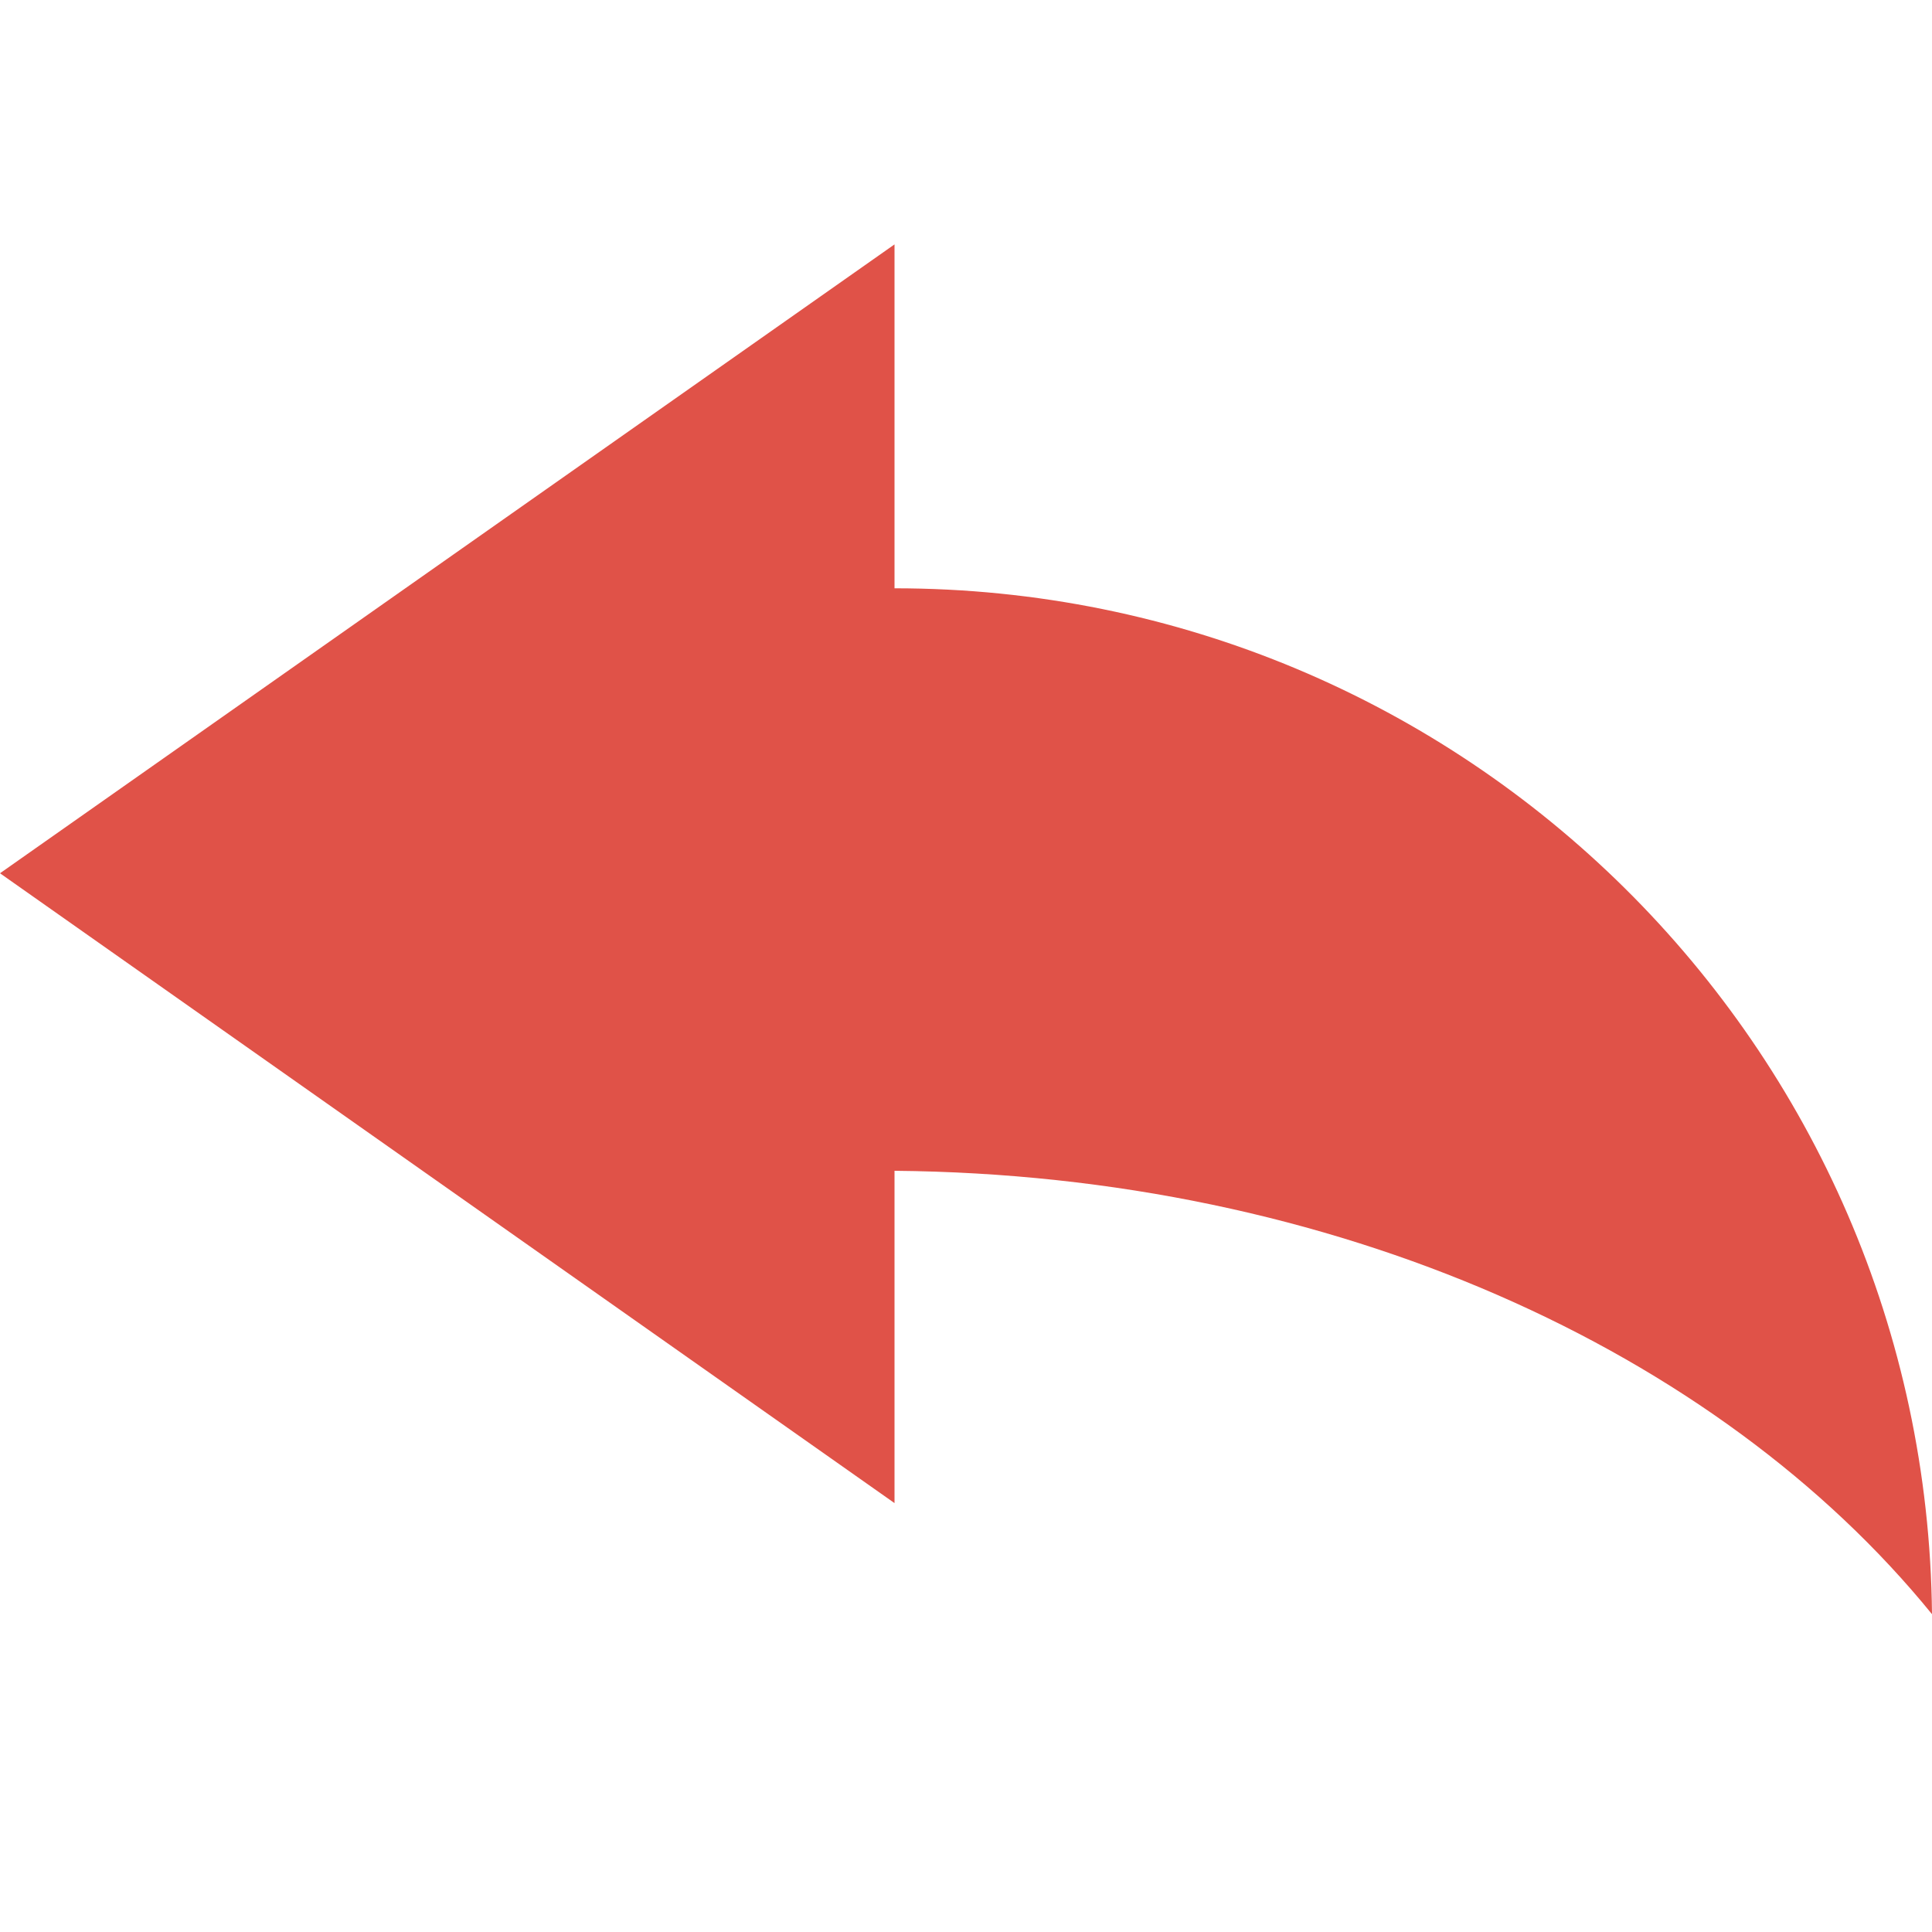
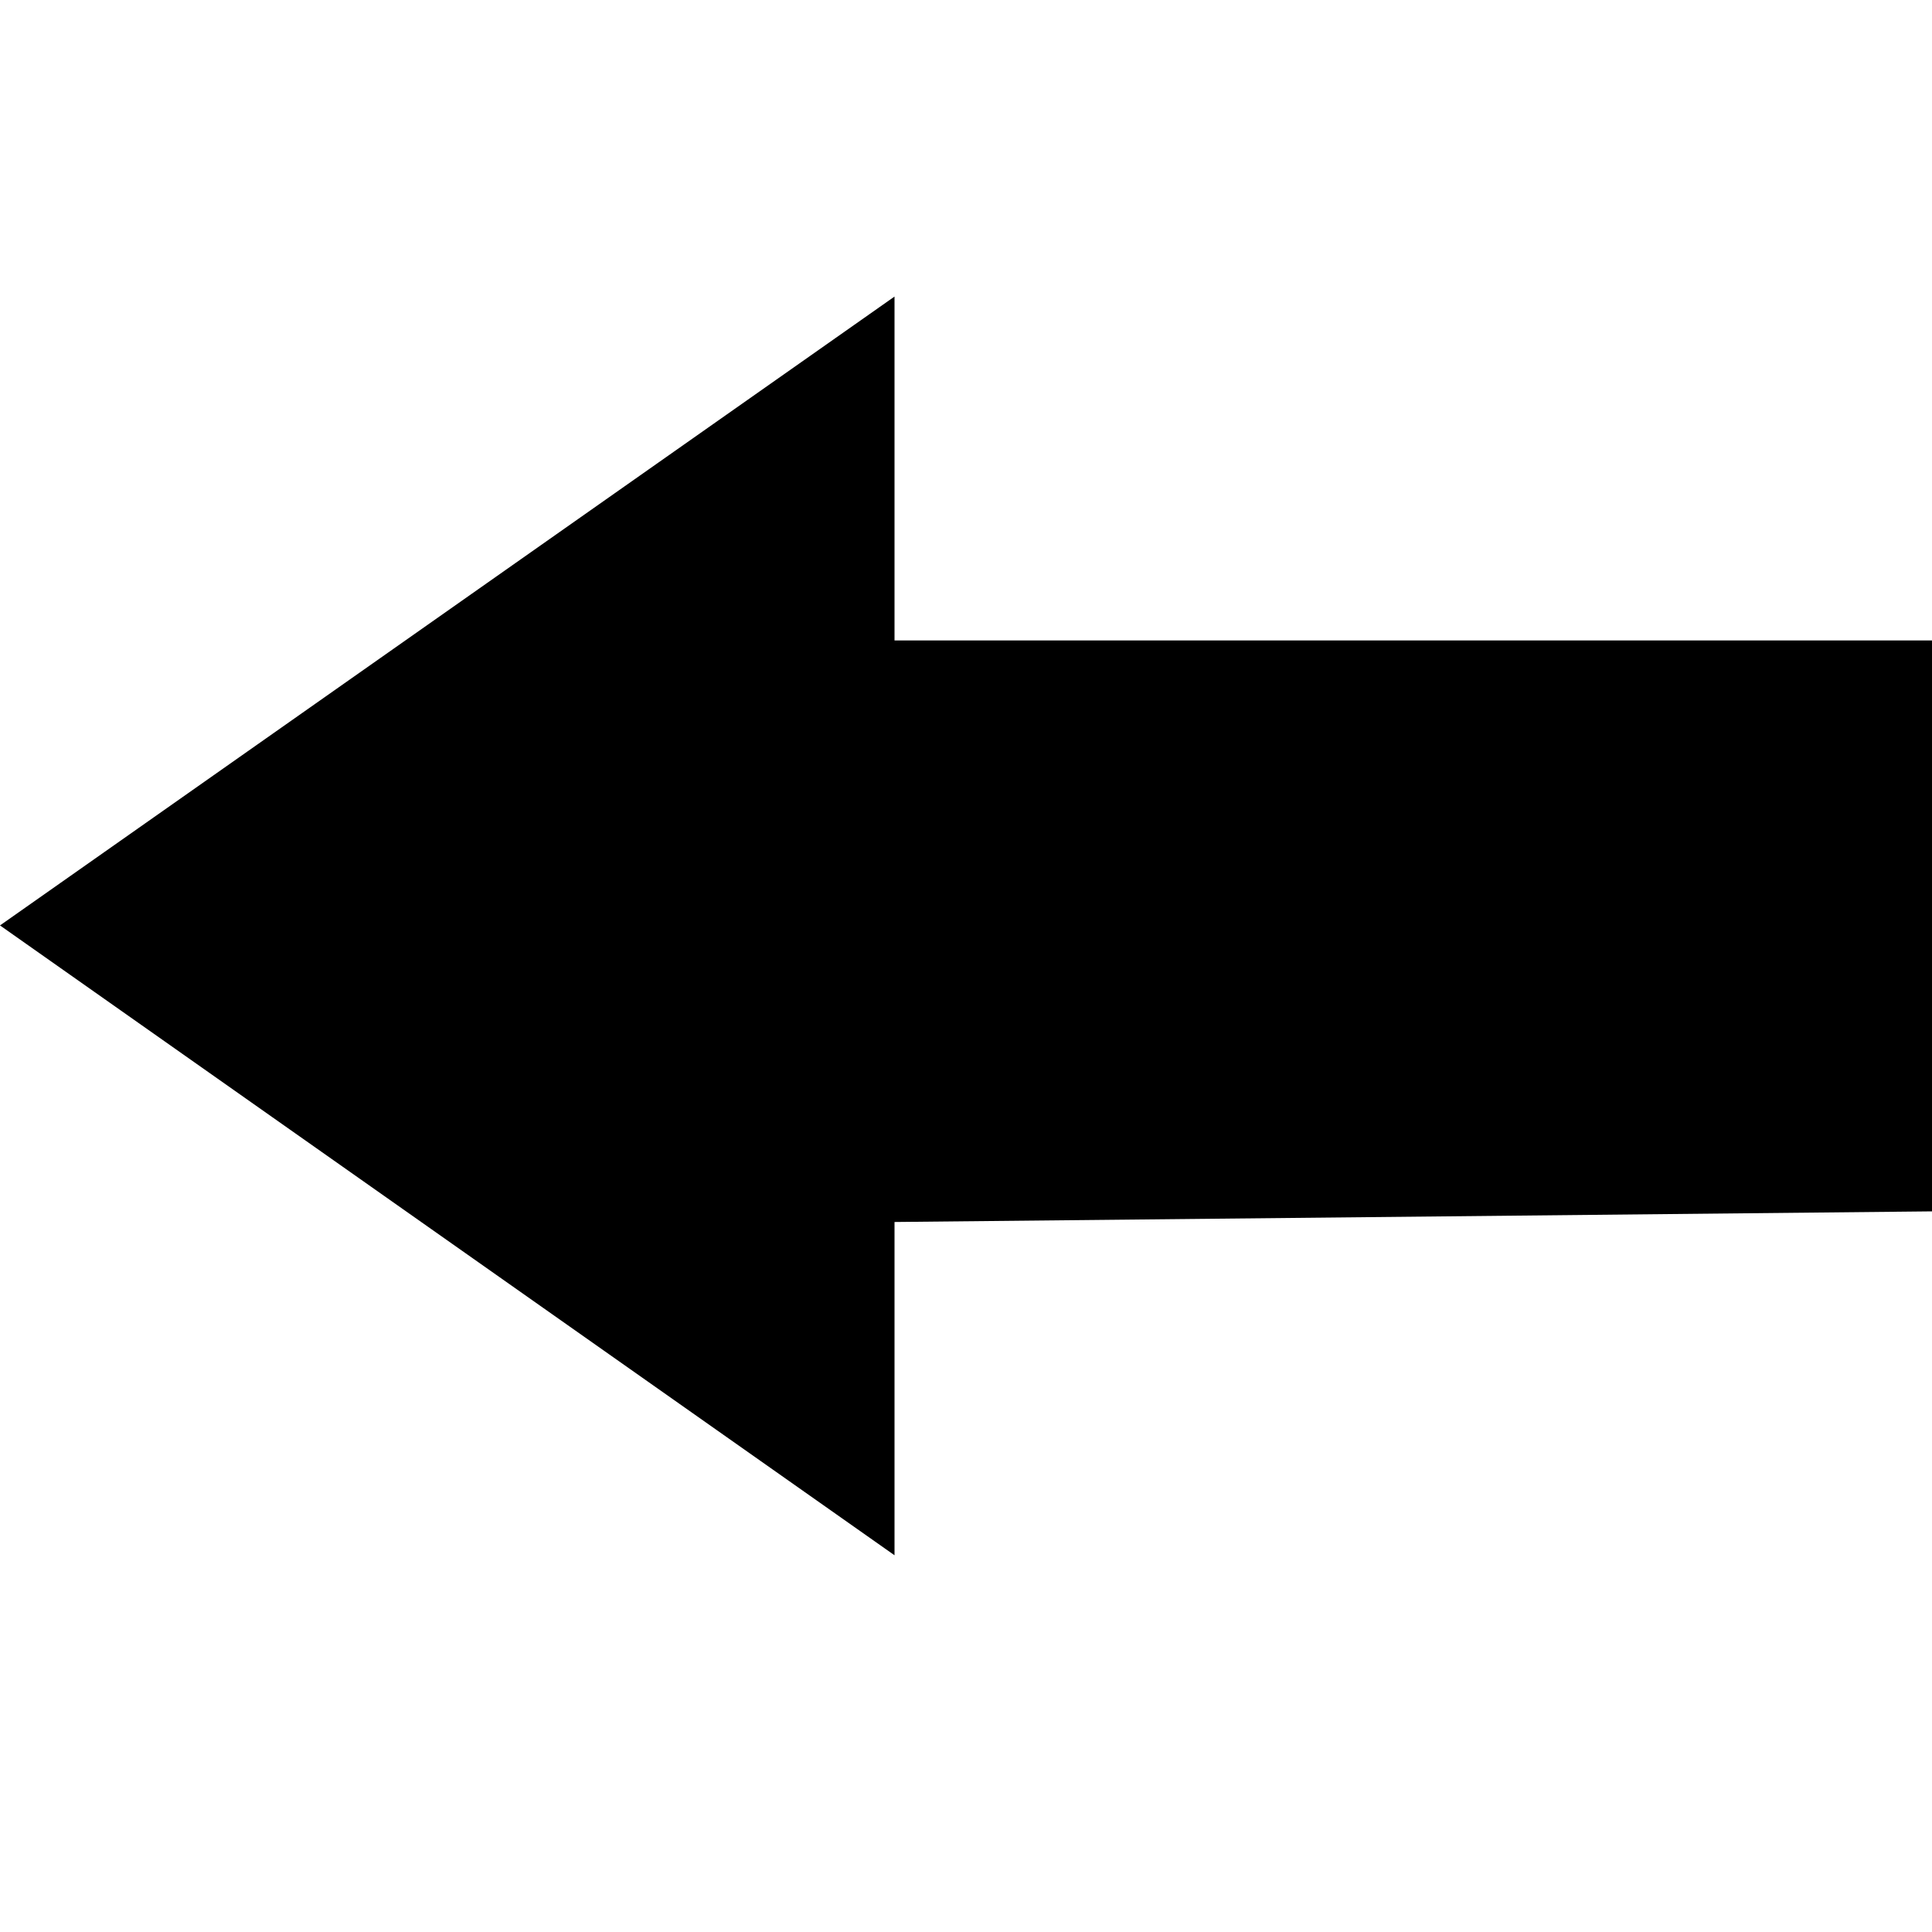
<svg xmlns="http://www.w3.org/2000/svg" version="1.1" id="Layer_1" x="0px" y="0px" viewBox="0 0 200 200" style="enable-background:new 0 0 200 200;" xml:space="preserve">
  <style type="text/css">
- 	.st0{fill:#E05248;}
+ 	.st0{fill:none;}
</style>
-   <path class="st0" d="M200,167.1c-22.2-27.3-61.9-45.5-107.4-45.9v34.4L0,90.4l92.6-65.1v35.6C151.6,60.9,199.4,108.3,200,167.1z" />
+   <path d="M200,125.4l-107.4,1.1V161L0,95.8l92.6-65.1v35.6c35.8,0,71.6,0,107.4,0" />
+   <path class="st0" d="M200,60.9" />
</svg>
